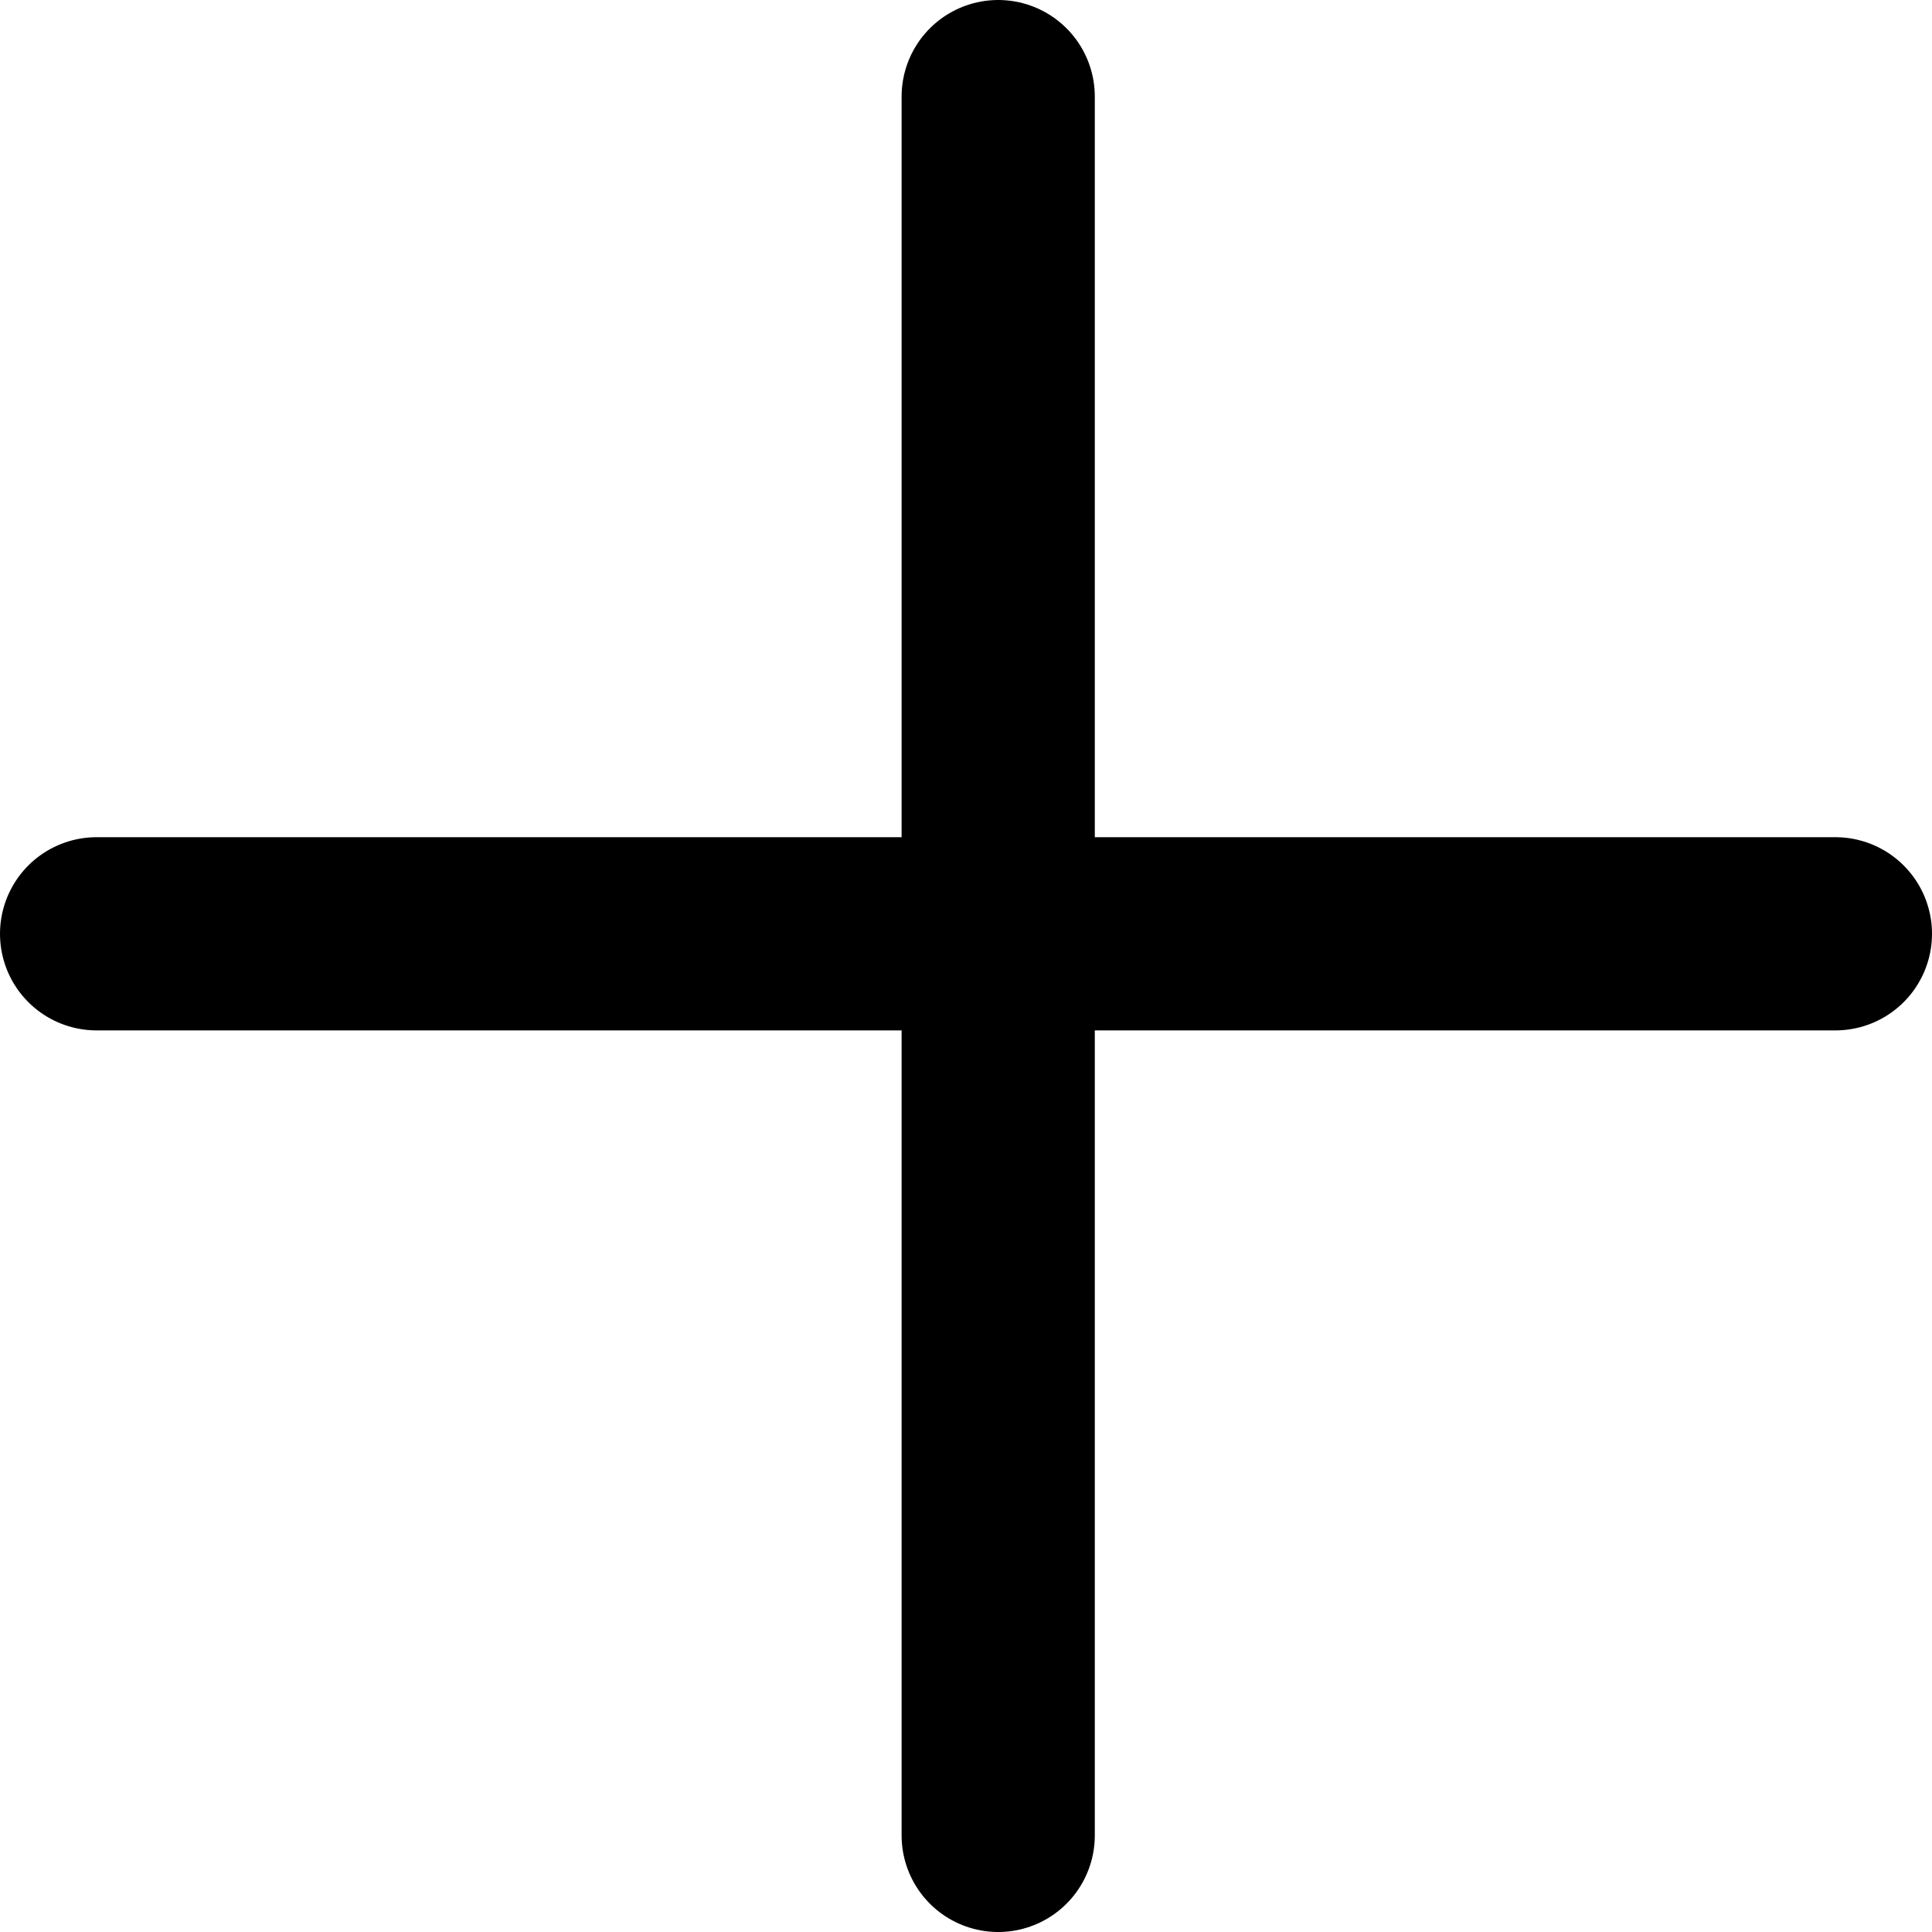
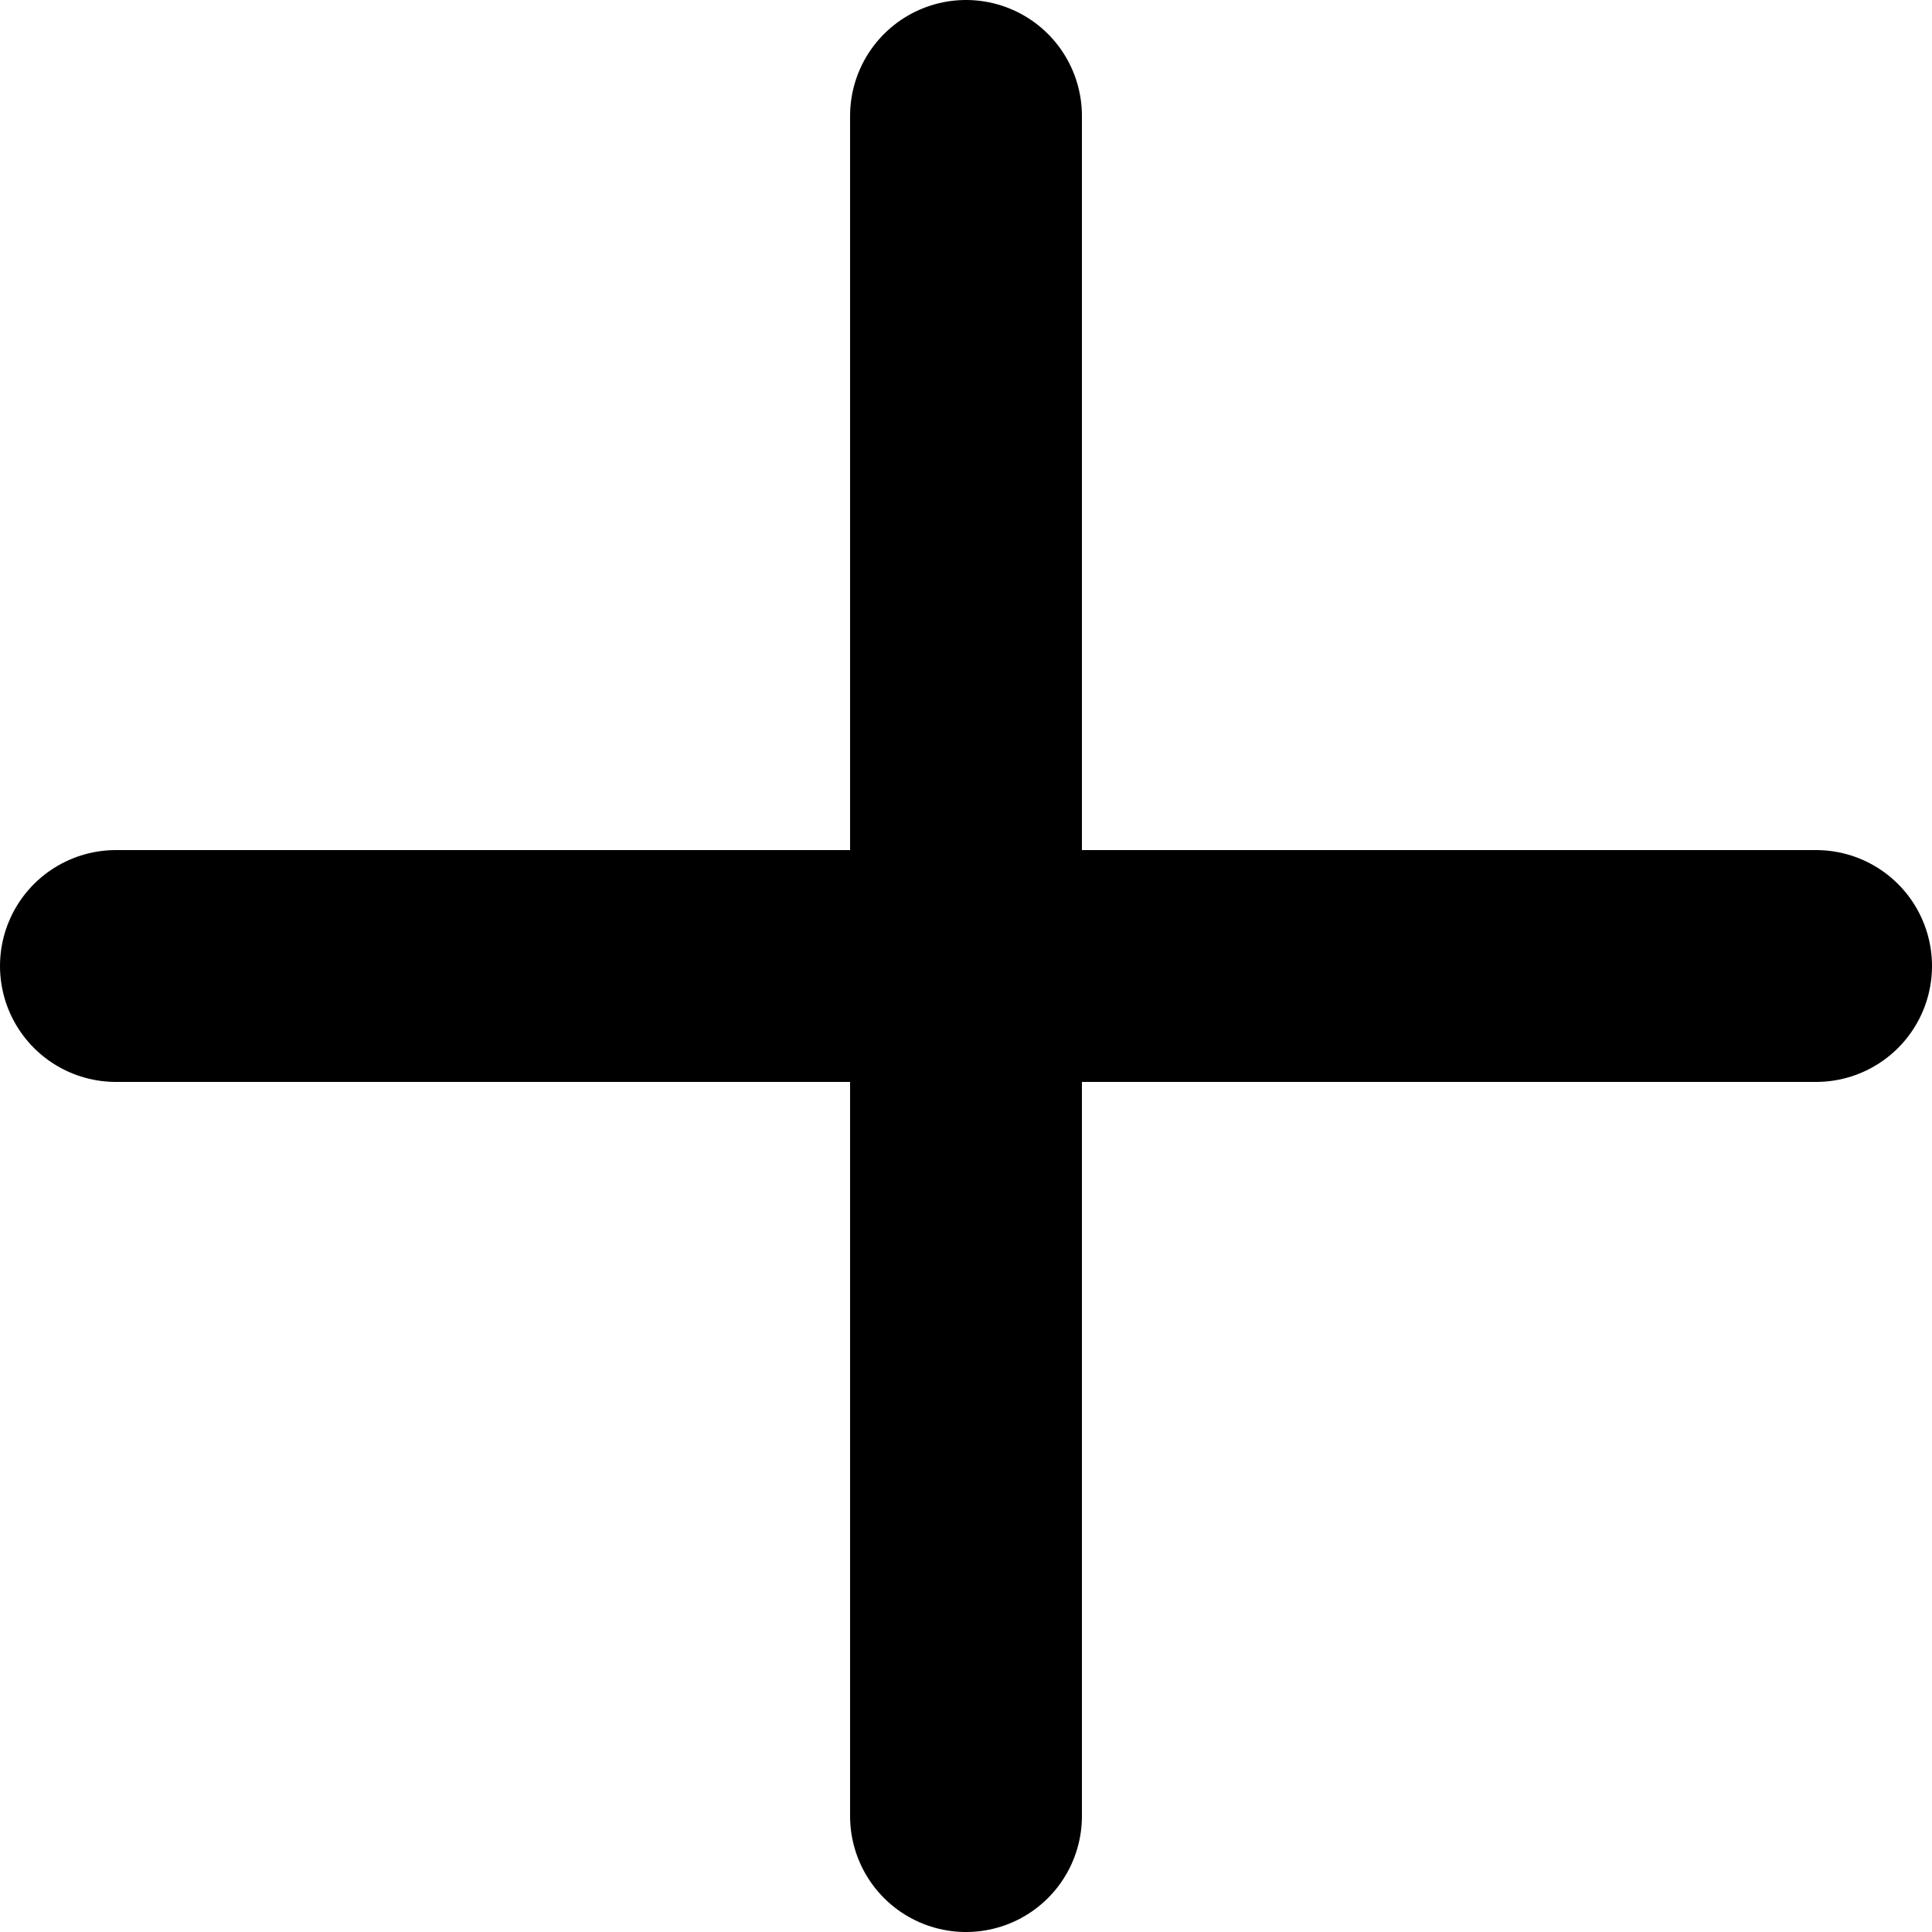
- <svg xmlns="http://www.w3.org/2000/svg" preserveAspectRatio="none" overflow="visible" style="display: block;" width="30" height="30" viewBox="0 0 30 30" fill="none">
+ <svg xmlns="http://www.w3.org/2000/svg" preserveAspectRatio="none" overflow="visible" style="display: block;" width="25" height="25" viewBox="0 0 25 25" fill="none">
  <g id="Group 1">
-     <path id="Line 1" d="M15.5 1.5L15.5 28.5" stroke-width="3" stroke-linecap="round" stroke="black" />
-     <path id="Line 2" d="M1.5 14.5L28.5 14.5" stroke-width="3" stroke-linecap="round" stroke="black" />
+     <path id="Line 1" d="M12.5 1.5L12.5 23.5" stroke-width="3" stroke-linecap="round" stroke="black" />
+     <path id="Line 2" d="M1.5 12.5L23.5 12.5" stroke-width="3" stroke-linecap="round" stroke="black" />
  </g>
</svg>
